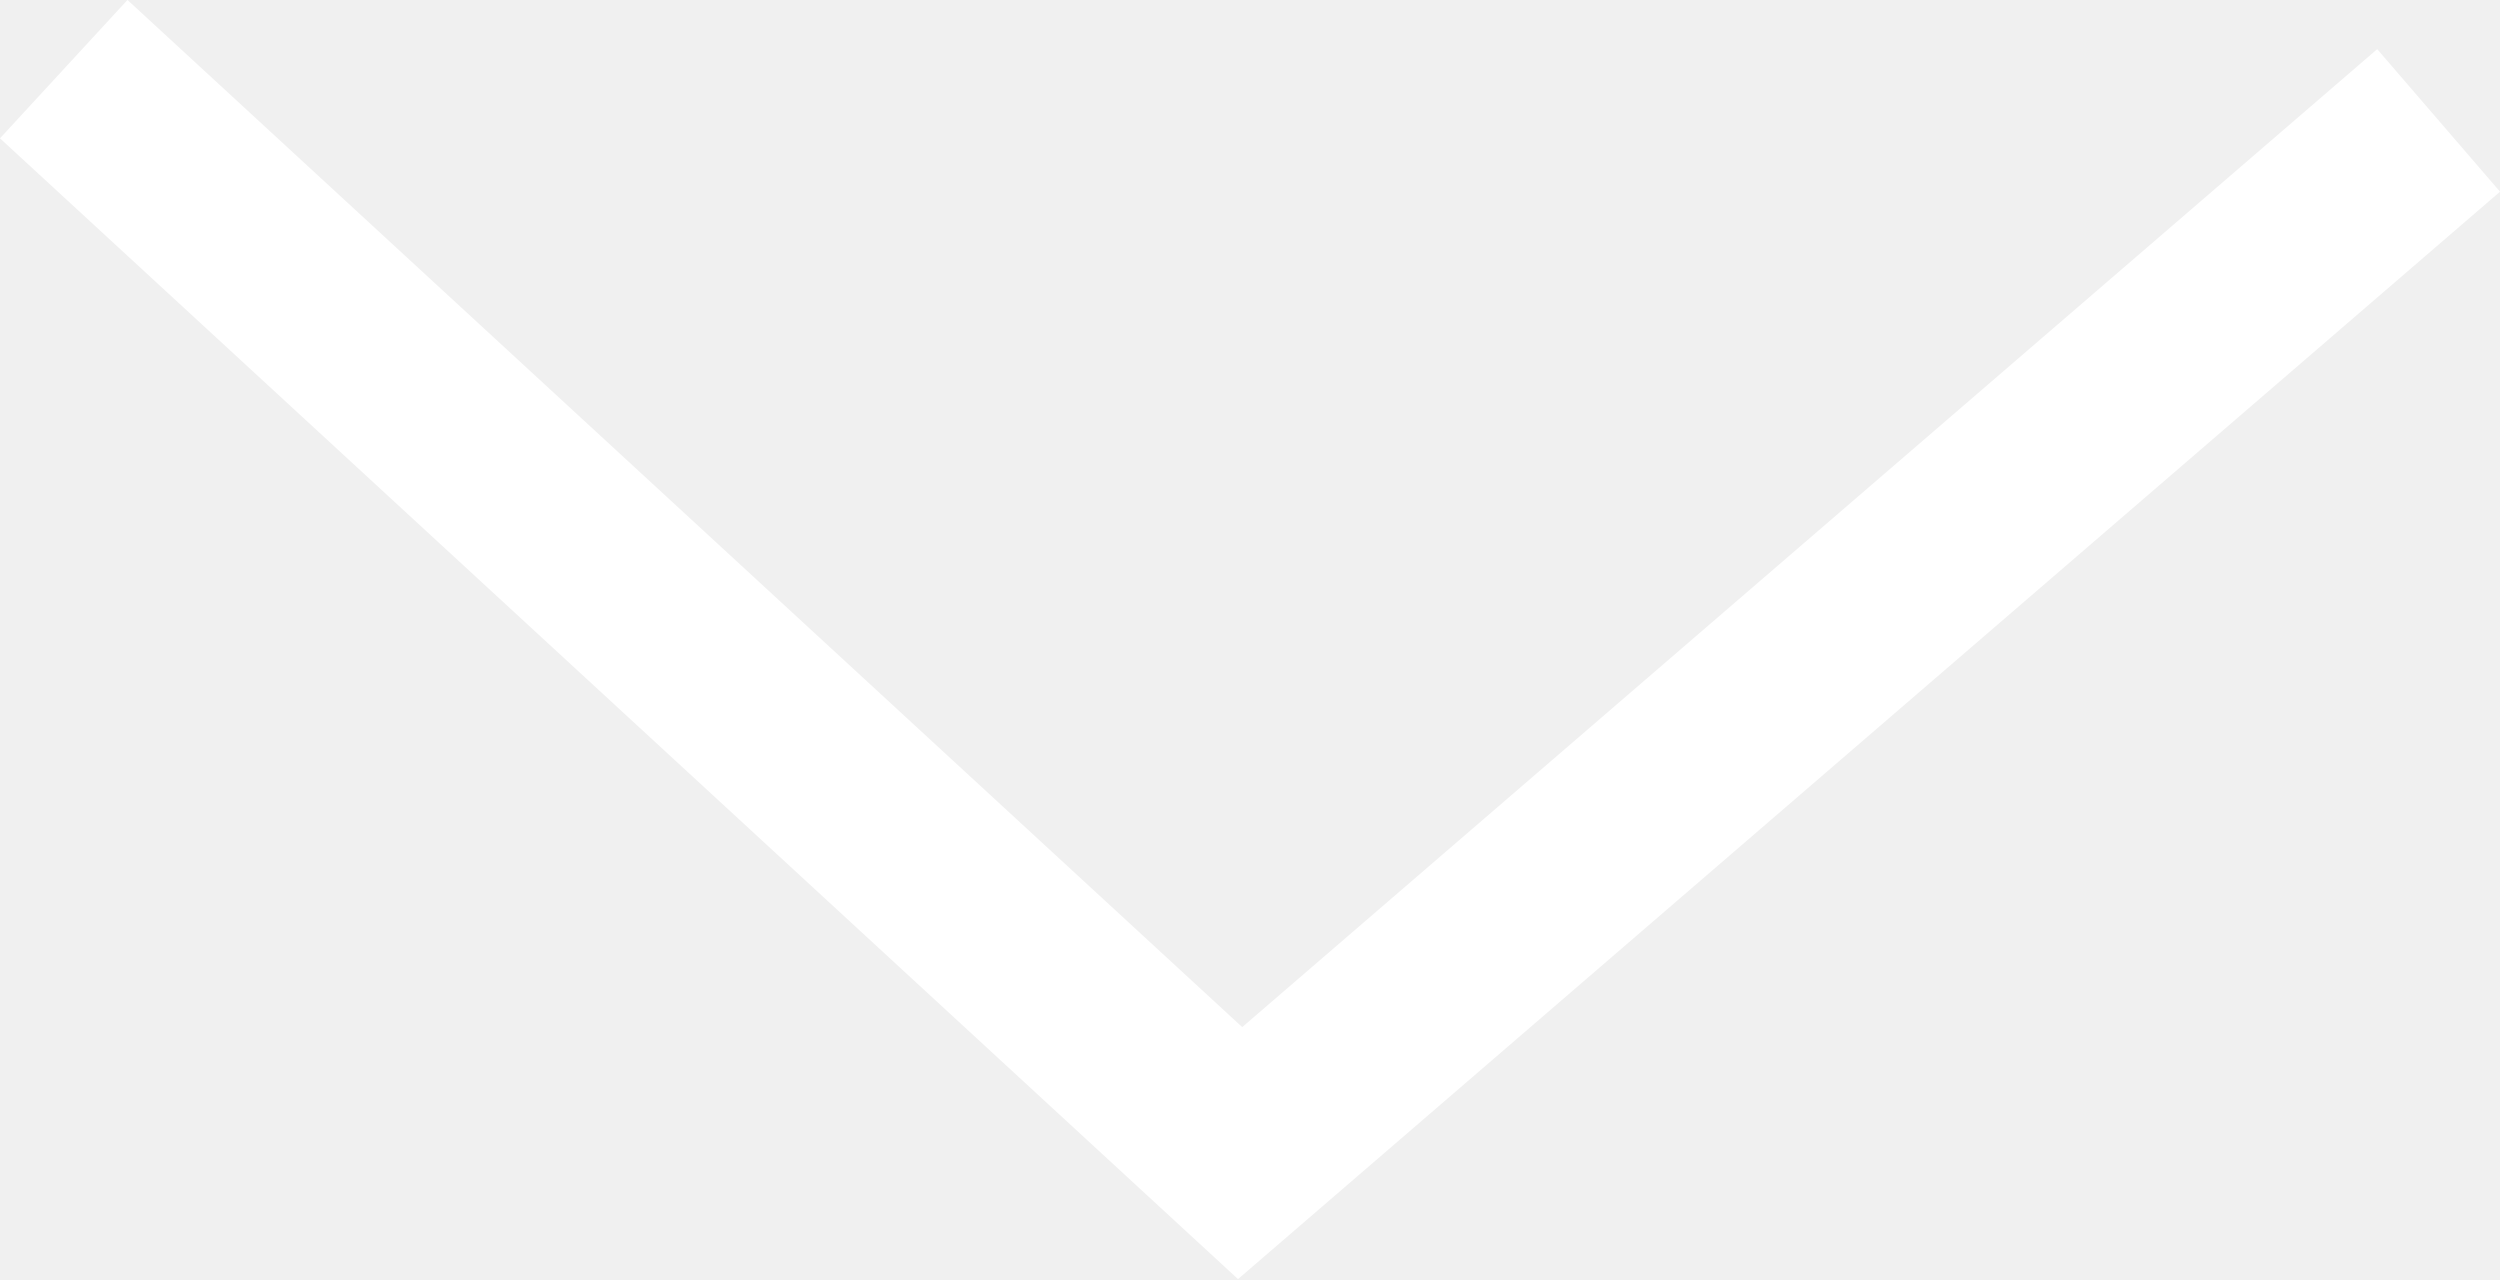
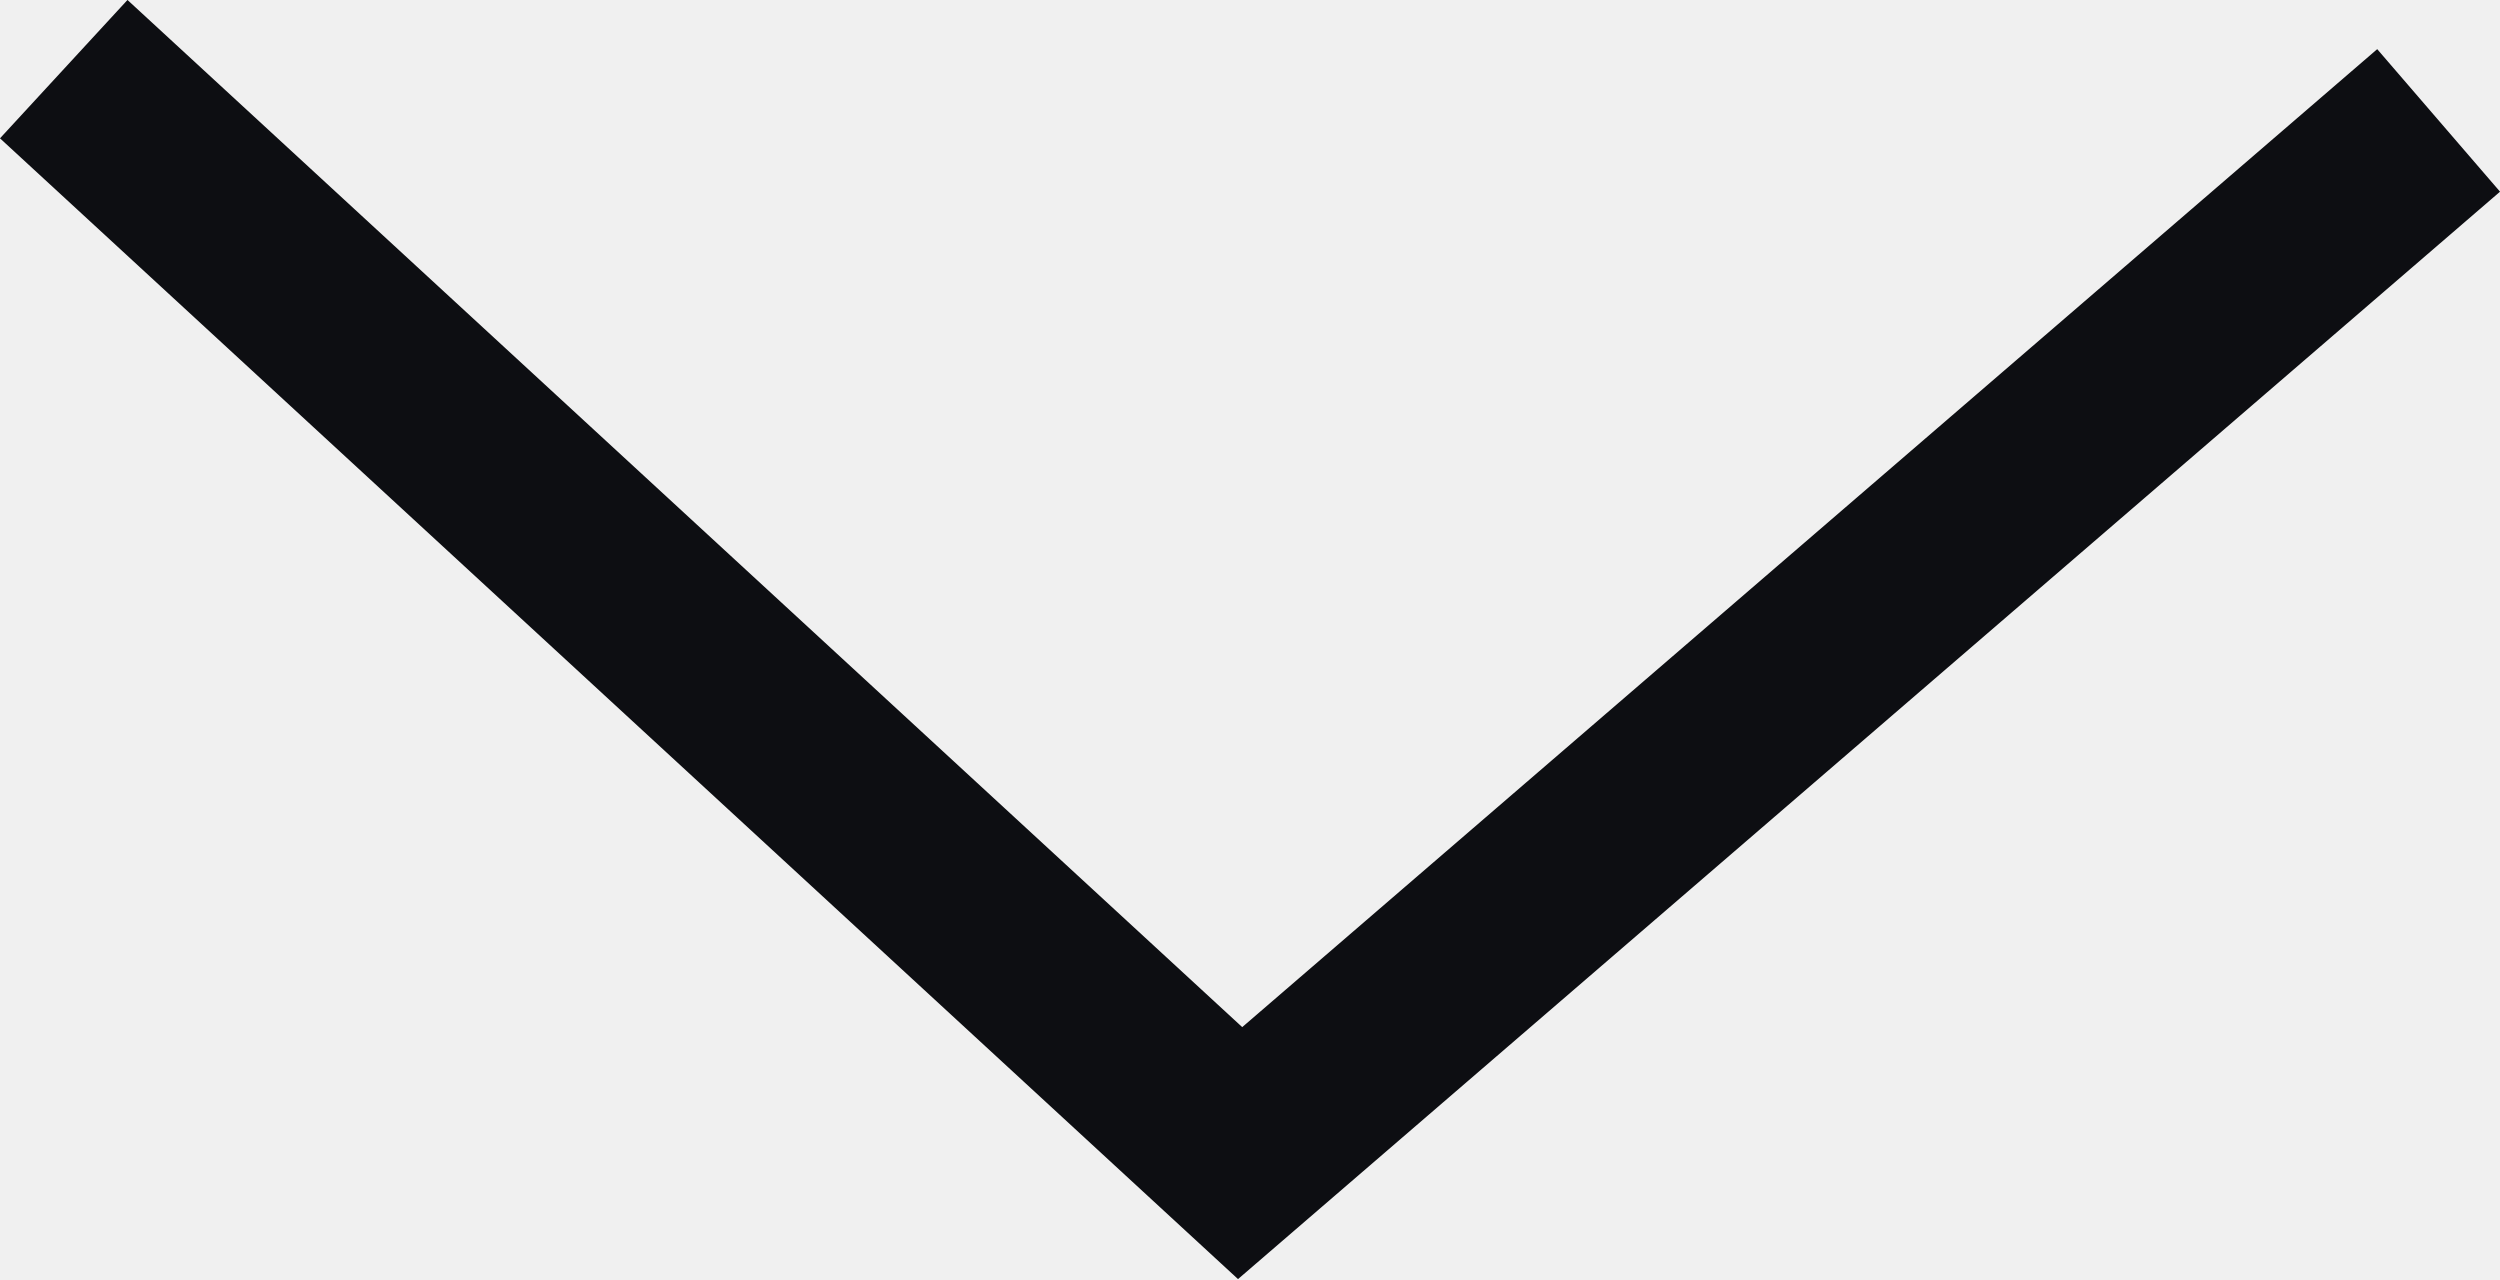
<svg xmlns="http://www.w3.org/2000/svg" id="Layer_1" data-name="Layer 1" viewBox="0 0 106.3 54.39">
-   <polyline points="2.71 2.94 52.73 49.03 103.69 5.12" style="fill:none;stroke:#fff;stroke-miterlimit:10;stroke-width:8px" />
+   <polyline points="2.71 2.94 52.73 49.03 103.69 5.12" style="fill:none;stroke:#0d0e12;stroke-miterlimit:10;stroke-width:8px" />
</svg>
